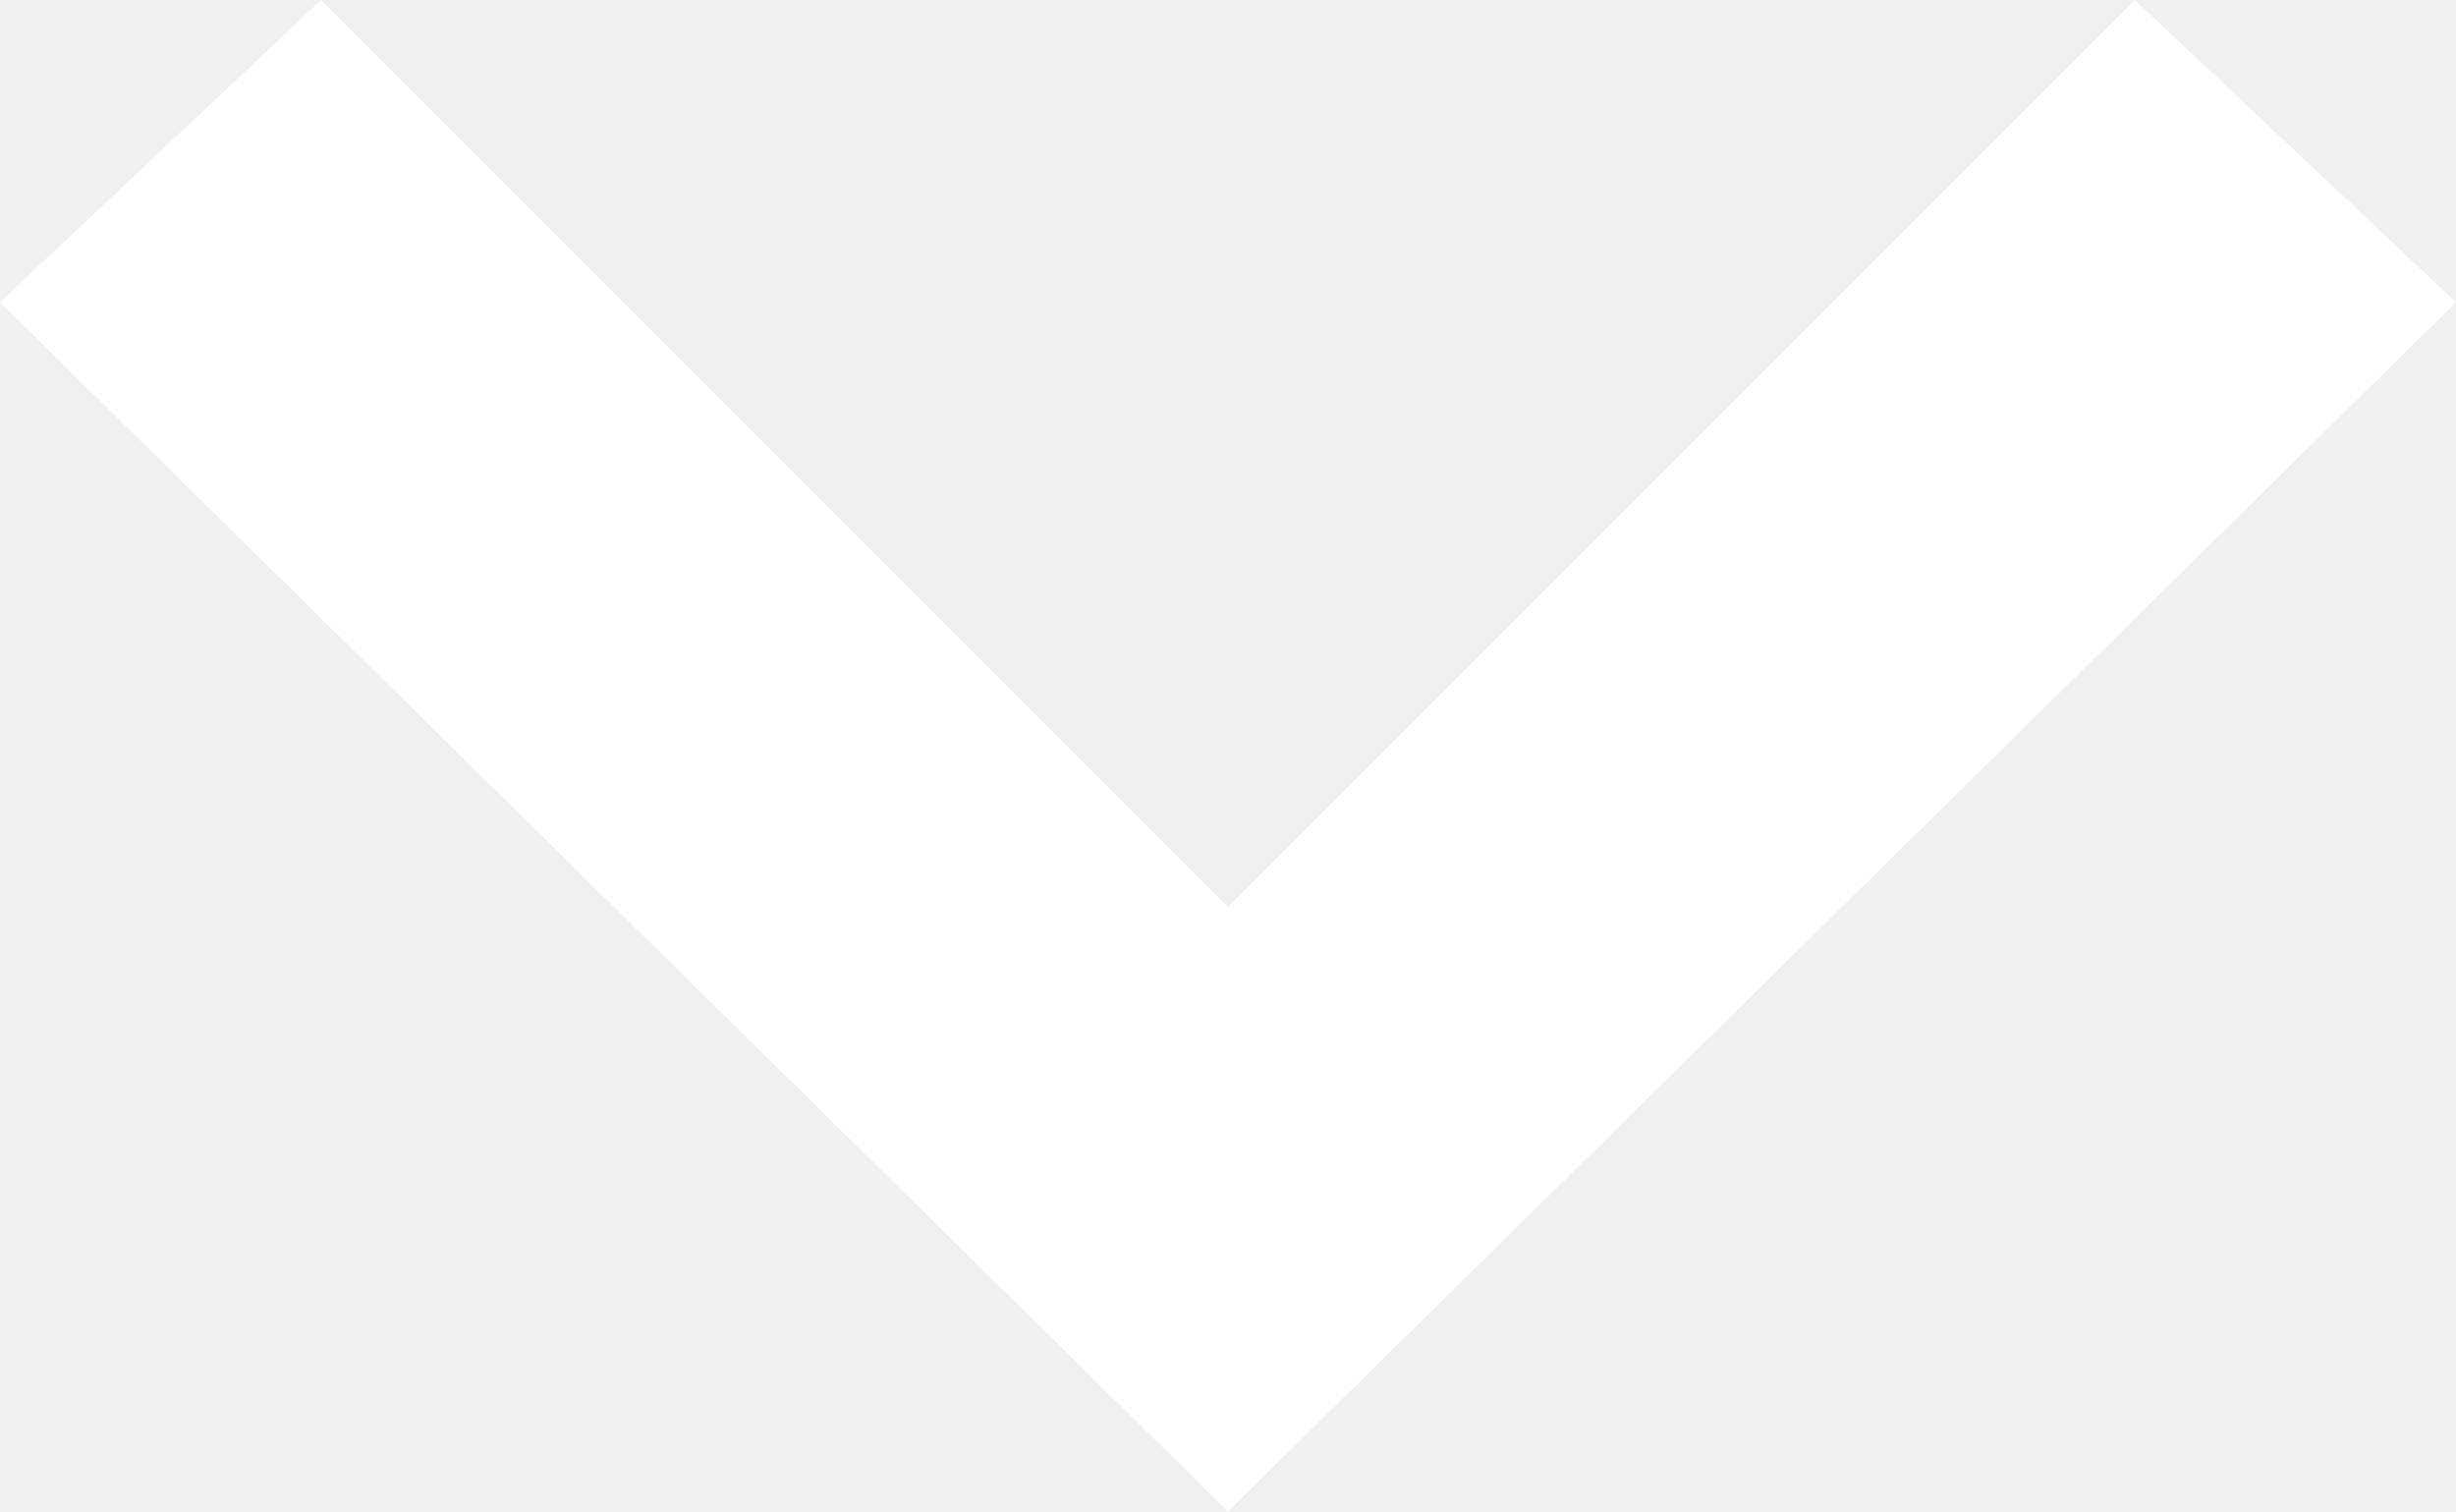
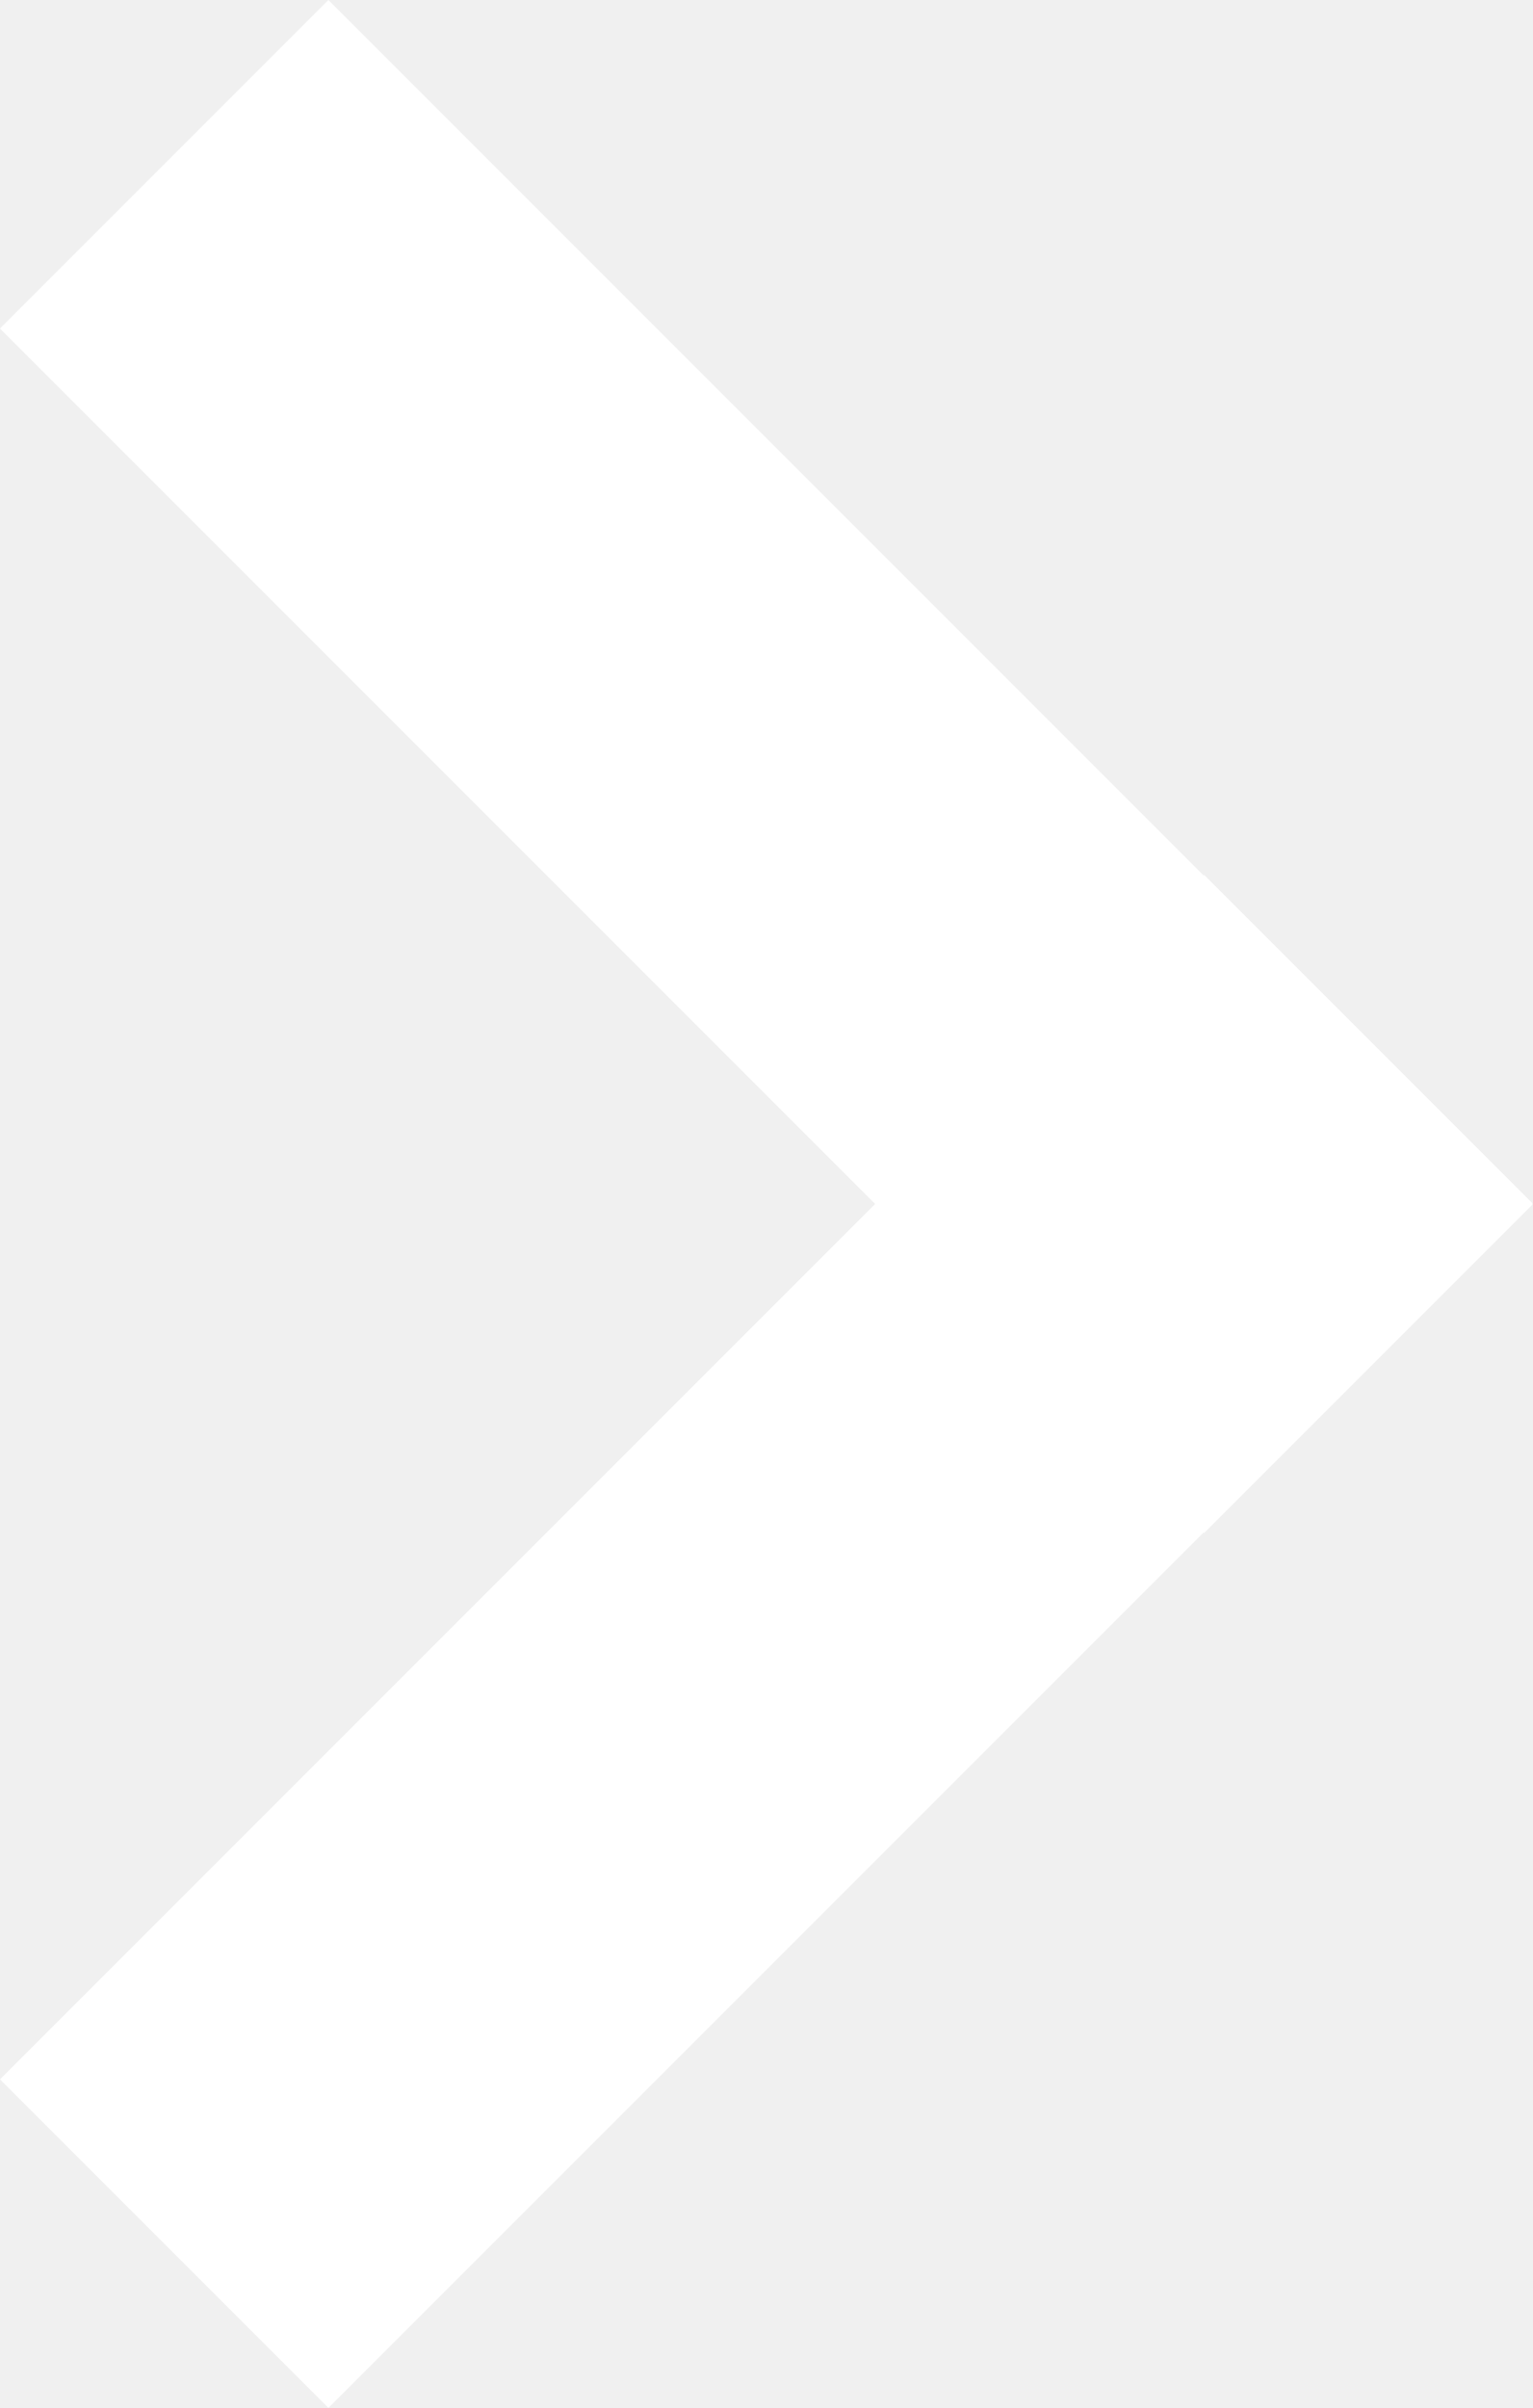
- <svg xmlns="http://www.w3.org/2000/svg" width="13" height="8" viewBox="0 0 13 8">
-   <defs>
-     <style>.a{fill:#fff;}</style>
-   </defs>
-   <path class="a" d="M20.8,12,16,16.8,11.2,12,9.5,13.6,16,20l6.5-6.4Z" transform="translate(-9.5 -12)" />
+ <svg xmlns="http://www.w3.org/2000/svg" width="9.9" height="15.55" viewBox="0 0 9.9 15.55">
+   <g id="Сгруппировать_378" data-name="Сгруппировать 378" transform="translate(-12521 -1887.9)">
+     <rect id="Прямоугольник_156" data-name="Прямоугольник 156" width="11" height="3" transform="translate(12523.121 1887.9) rotate(45)" fill="#fff" />
+     <rect id="Прямоугольник_157" data-name="Прямоугольник 157" width="11" height="3" transform="translate(12521 1901.328) rotate(-45)" fill="#fff" />
+   </g>
</svg>
